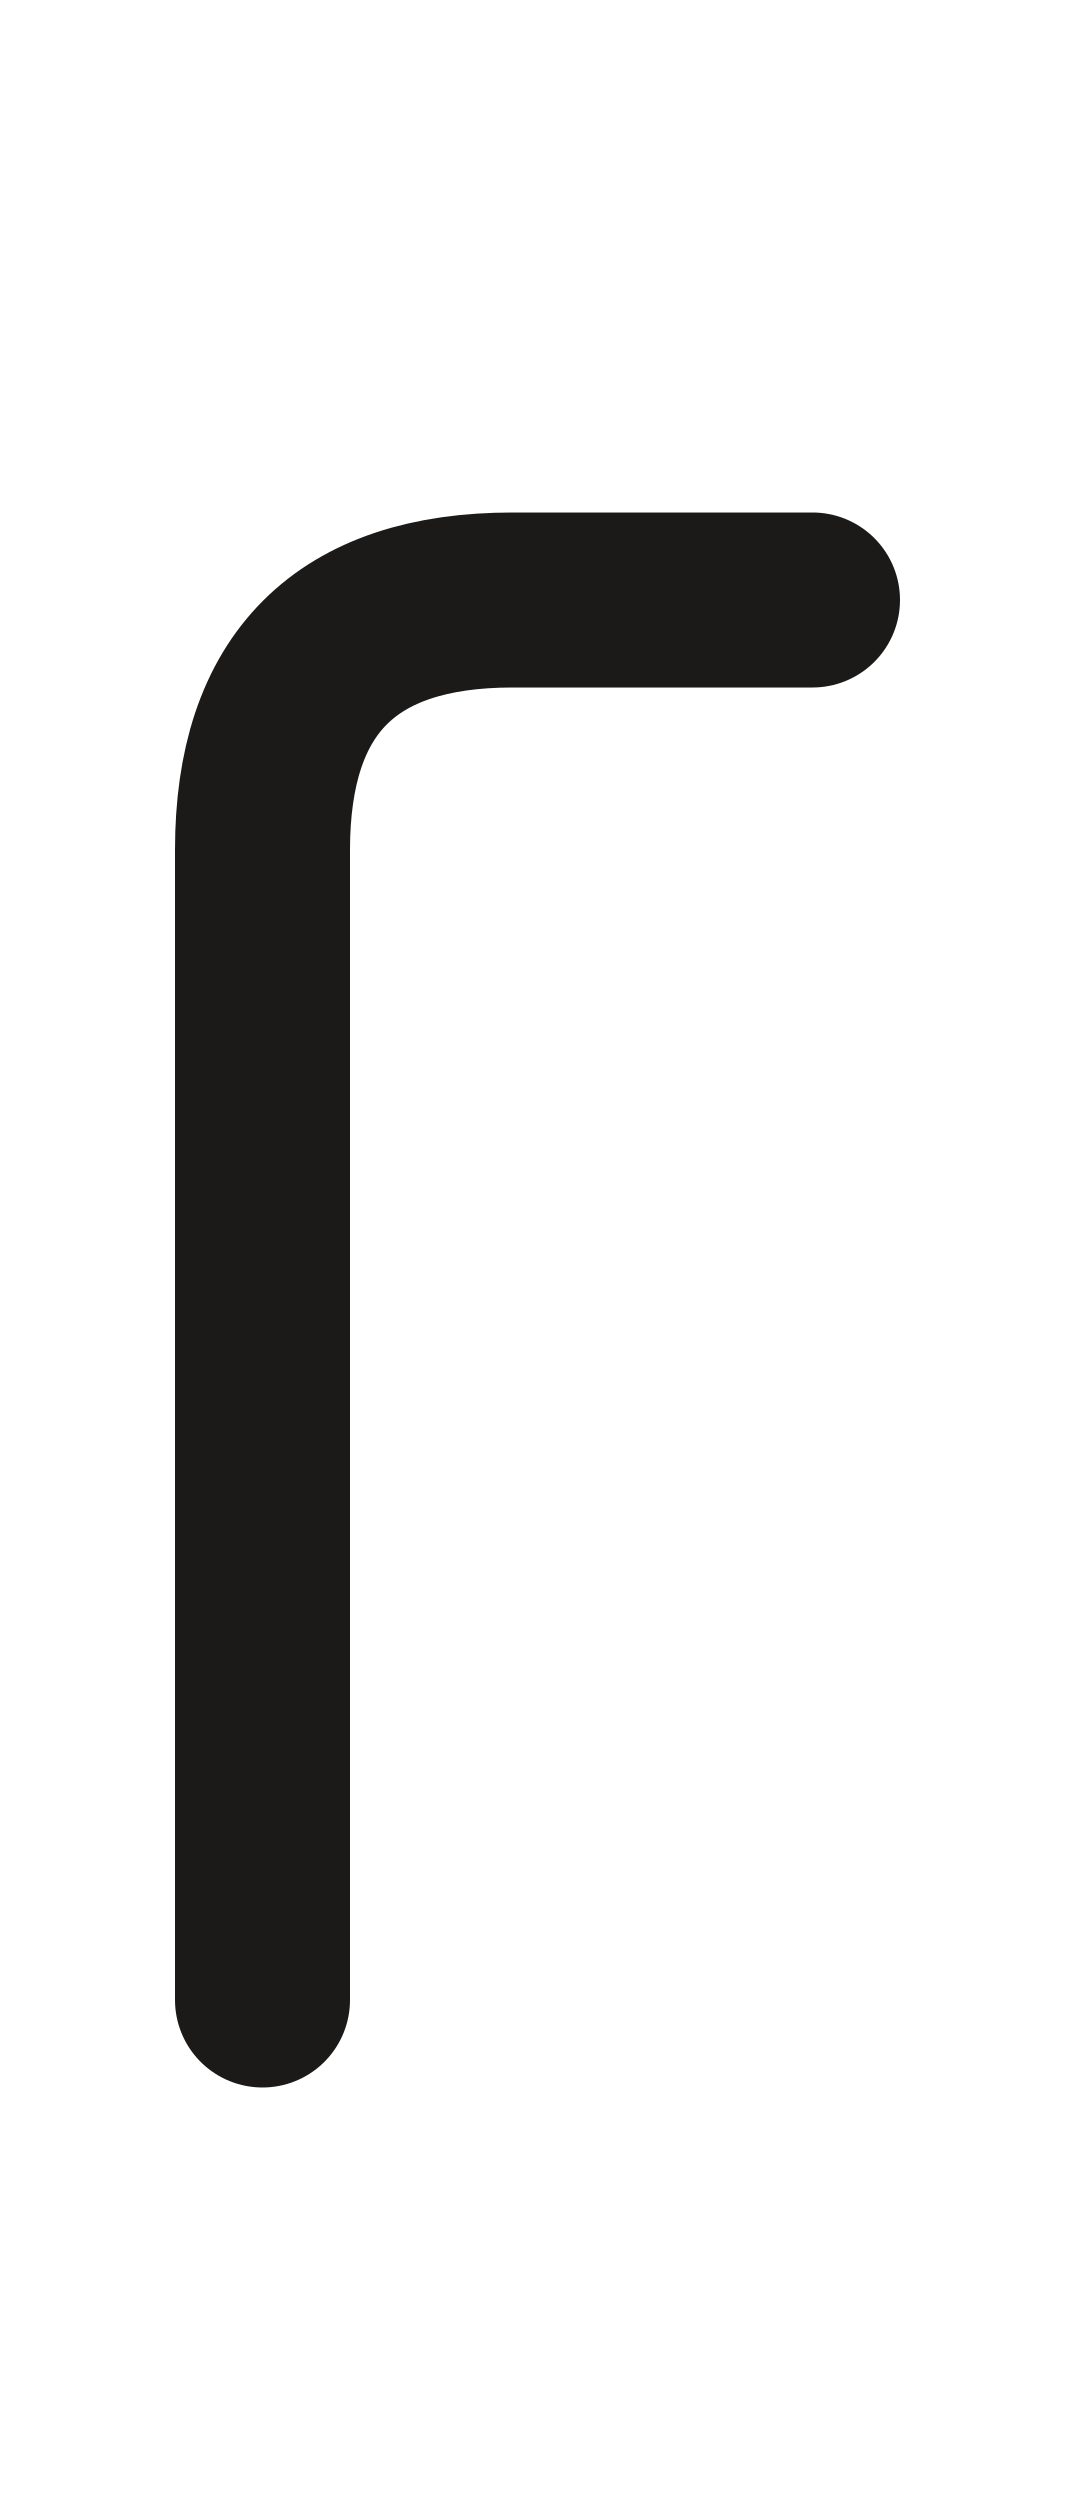
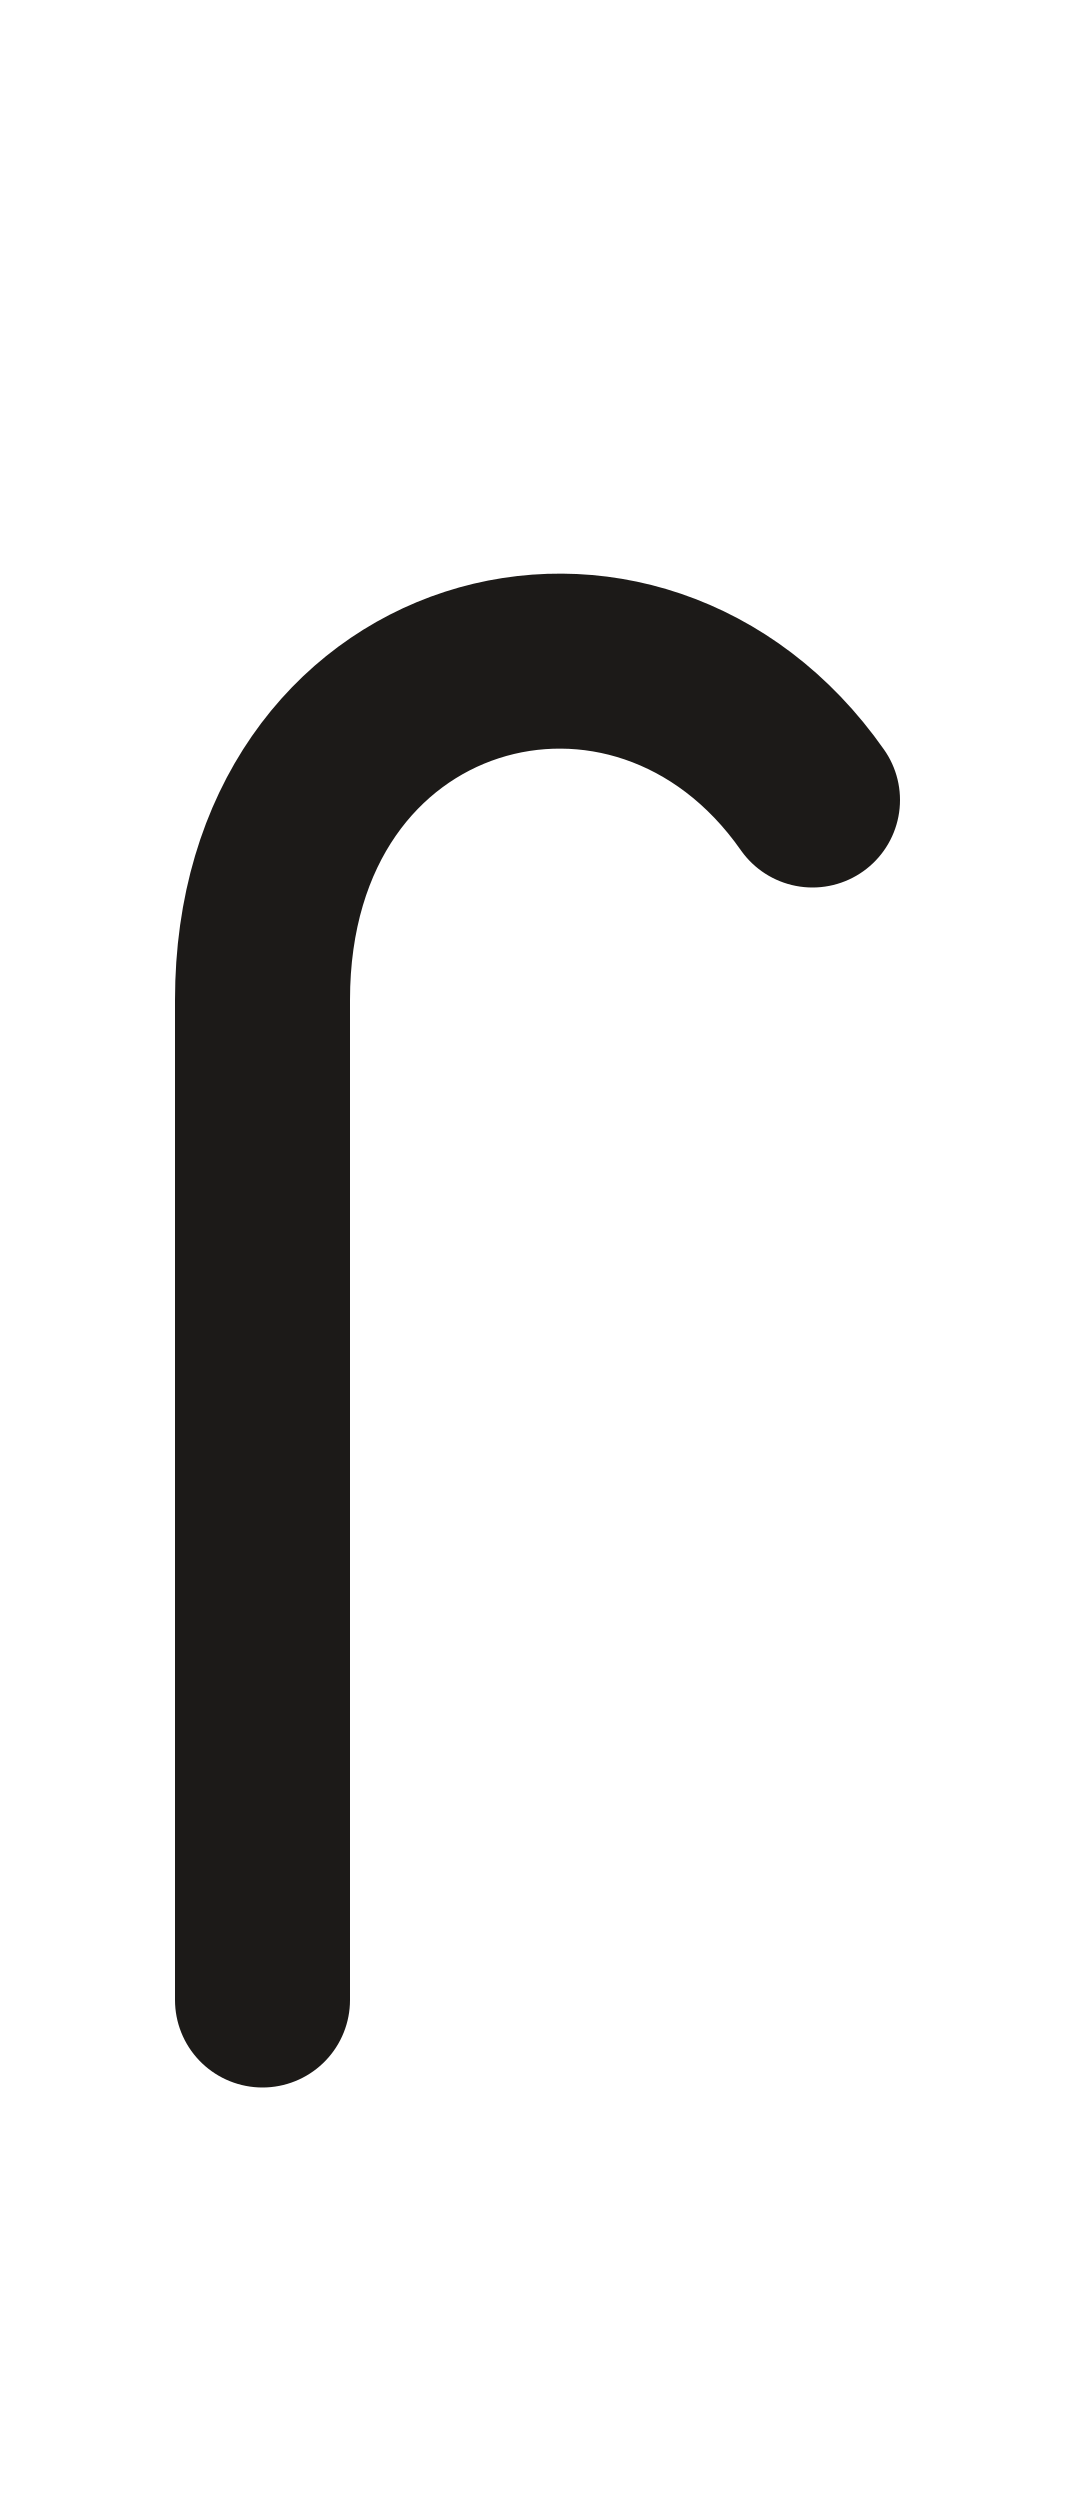
<svg xmlns="http://www.w3.org/2000/svg" width="43" height="100" viewBox="0 0 43 100">
-   <g transform="translate(6.50 0)" fill="none" stroke="#1c1a18" stroke-width="7" stroke-linecap="round" stroke-linejoin="round">
-     <path d="M4,80V34Q4,24 14,24H26" />
+   <g transform="translate(5.50 0)" fill="none" stroke="#1c1a18" stroke-width="7" stroke-linecap="round" stroke-linejoin="round">
+     <path d="M5,80V40C5,26 20,22 27,32" />
  </g>
</svg>
